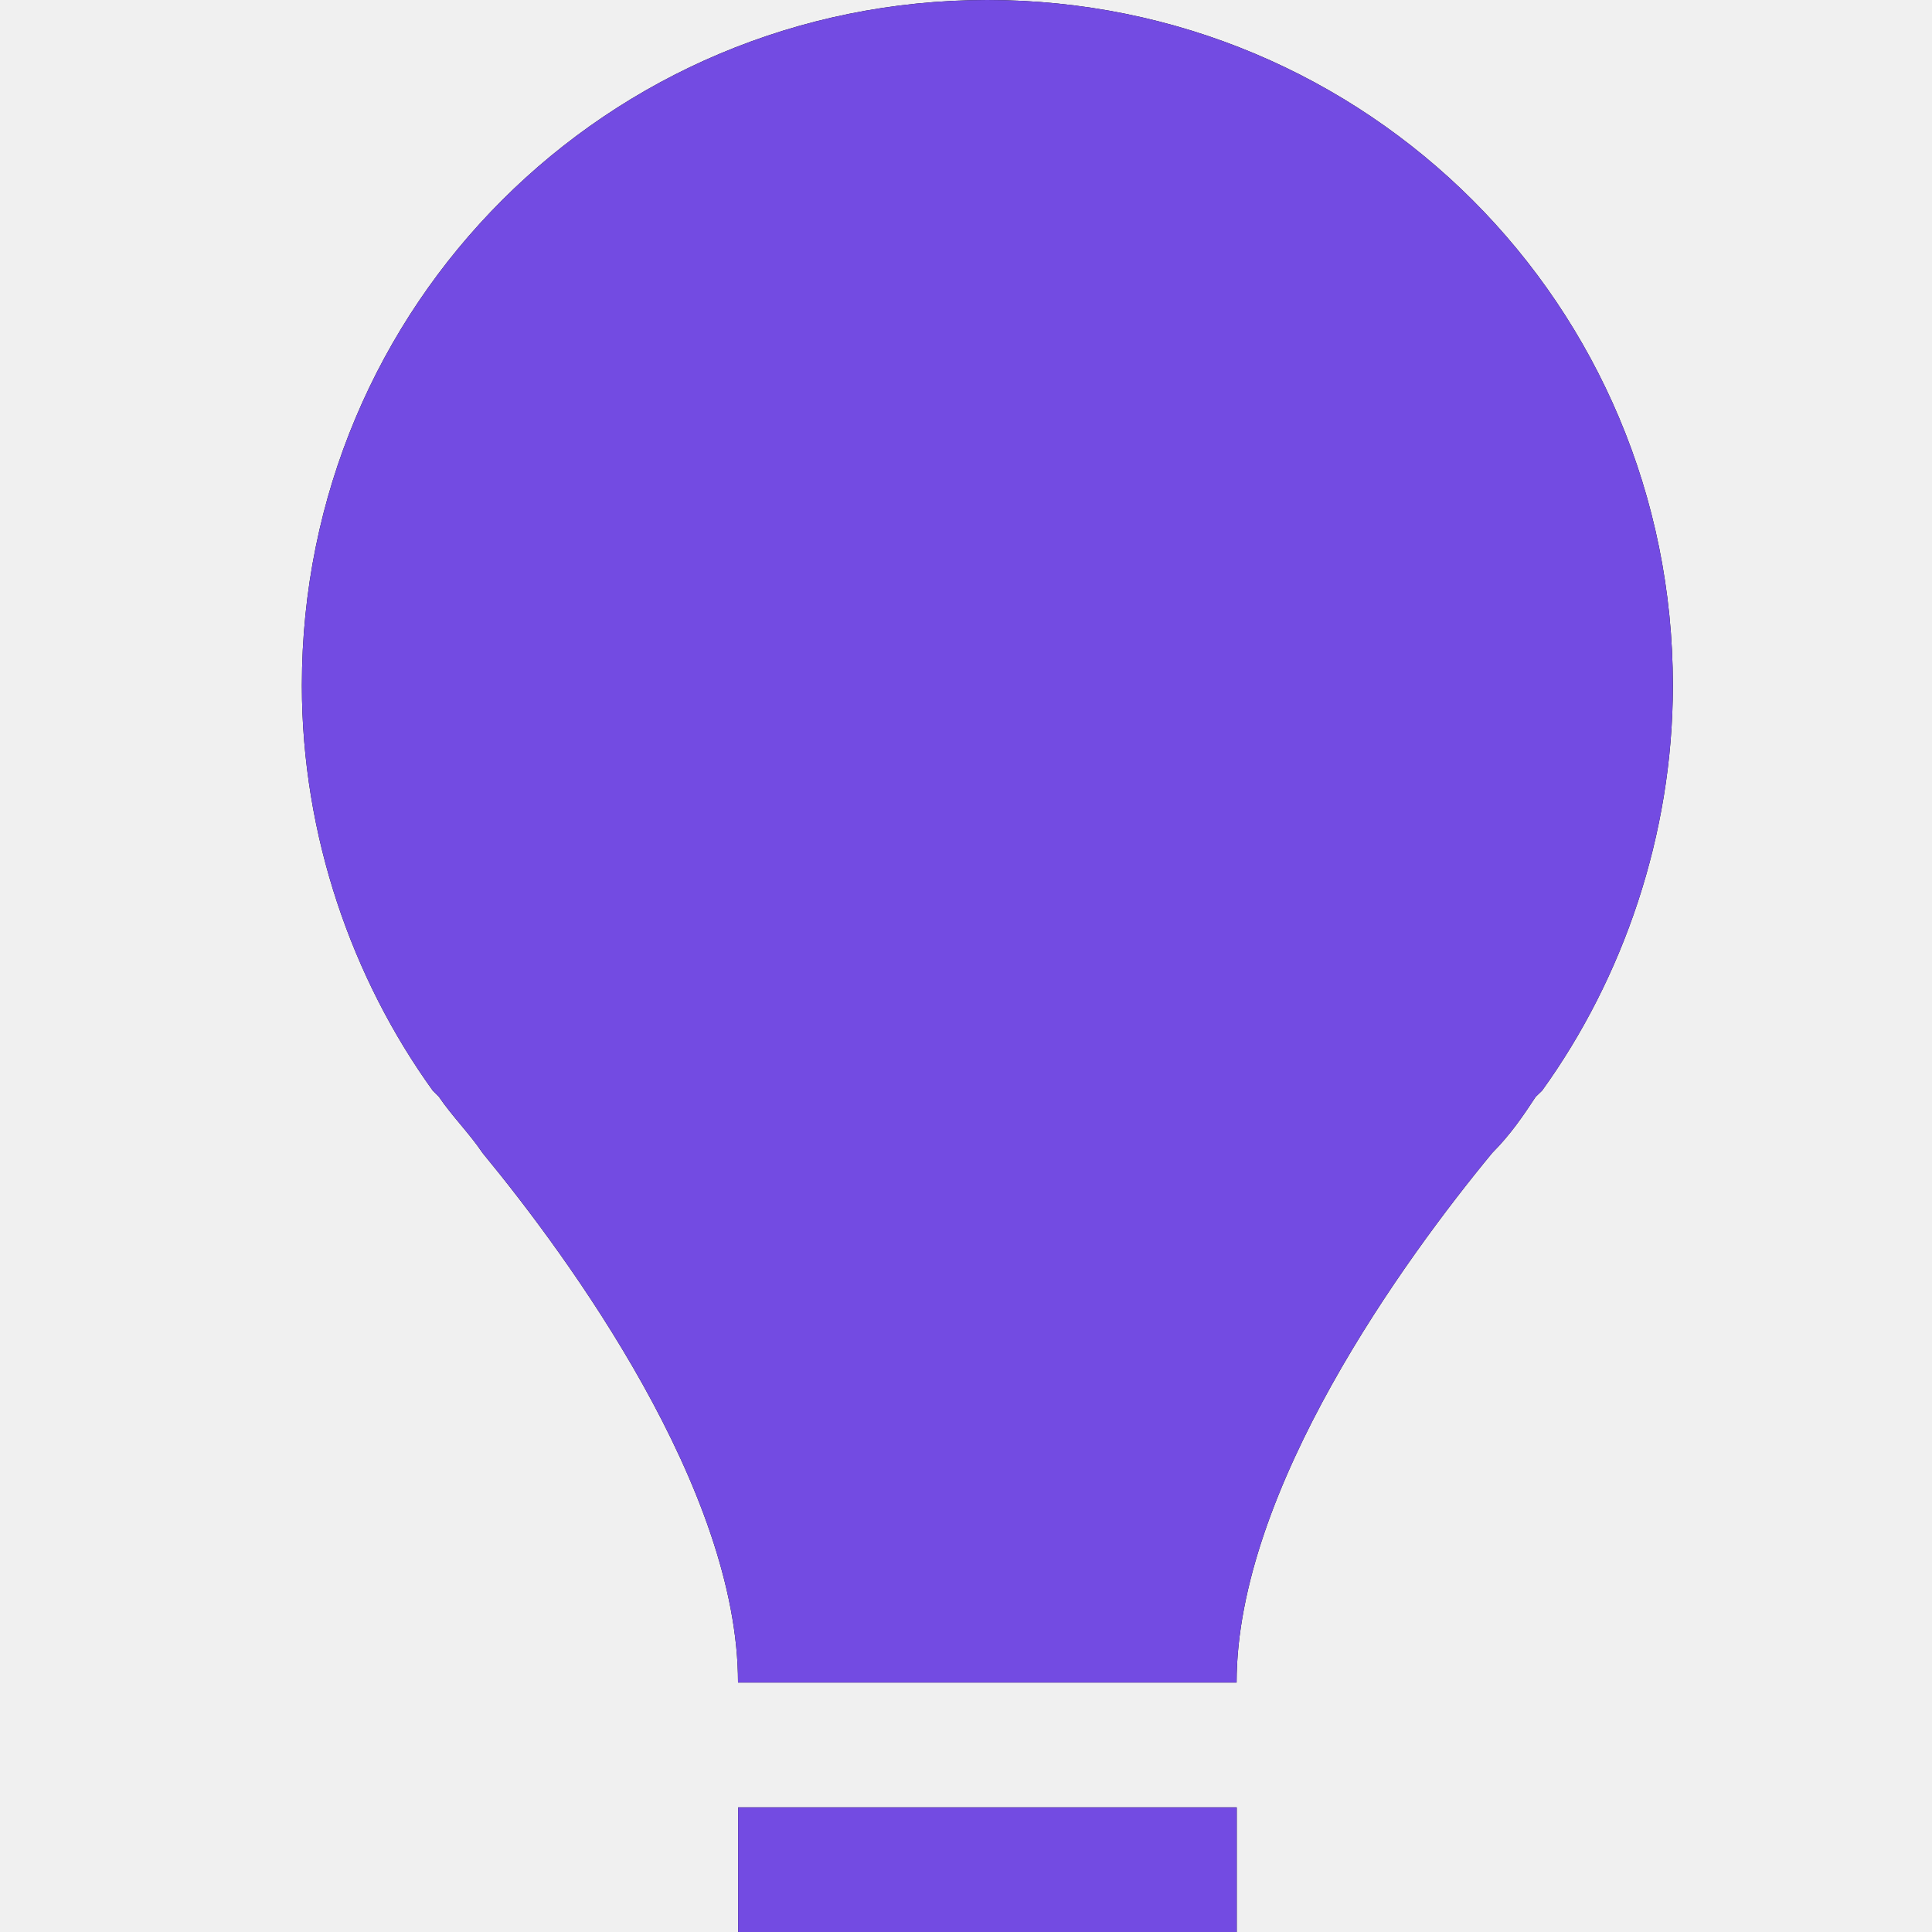
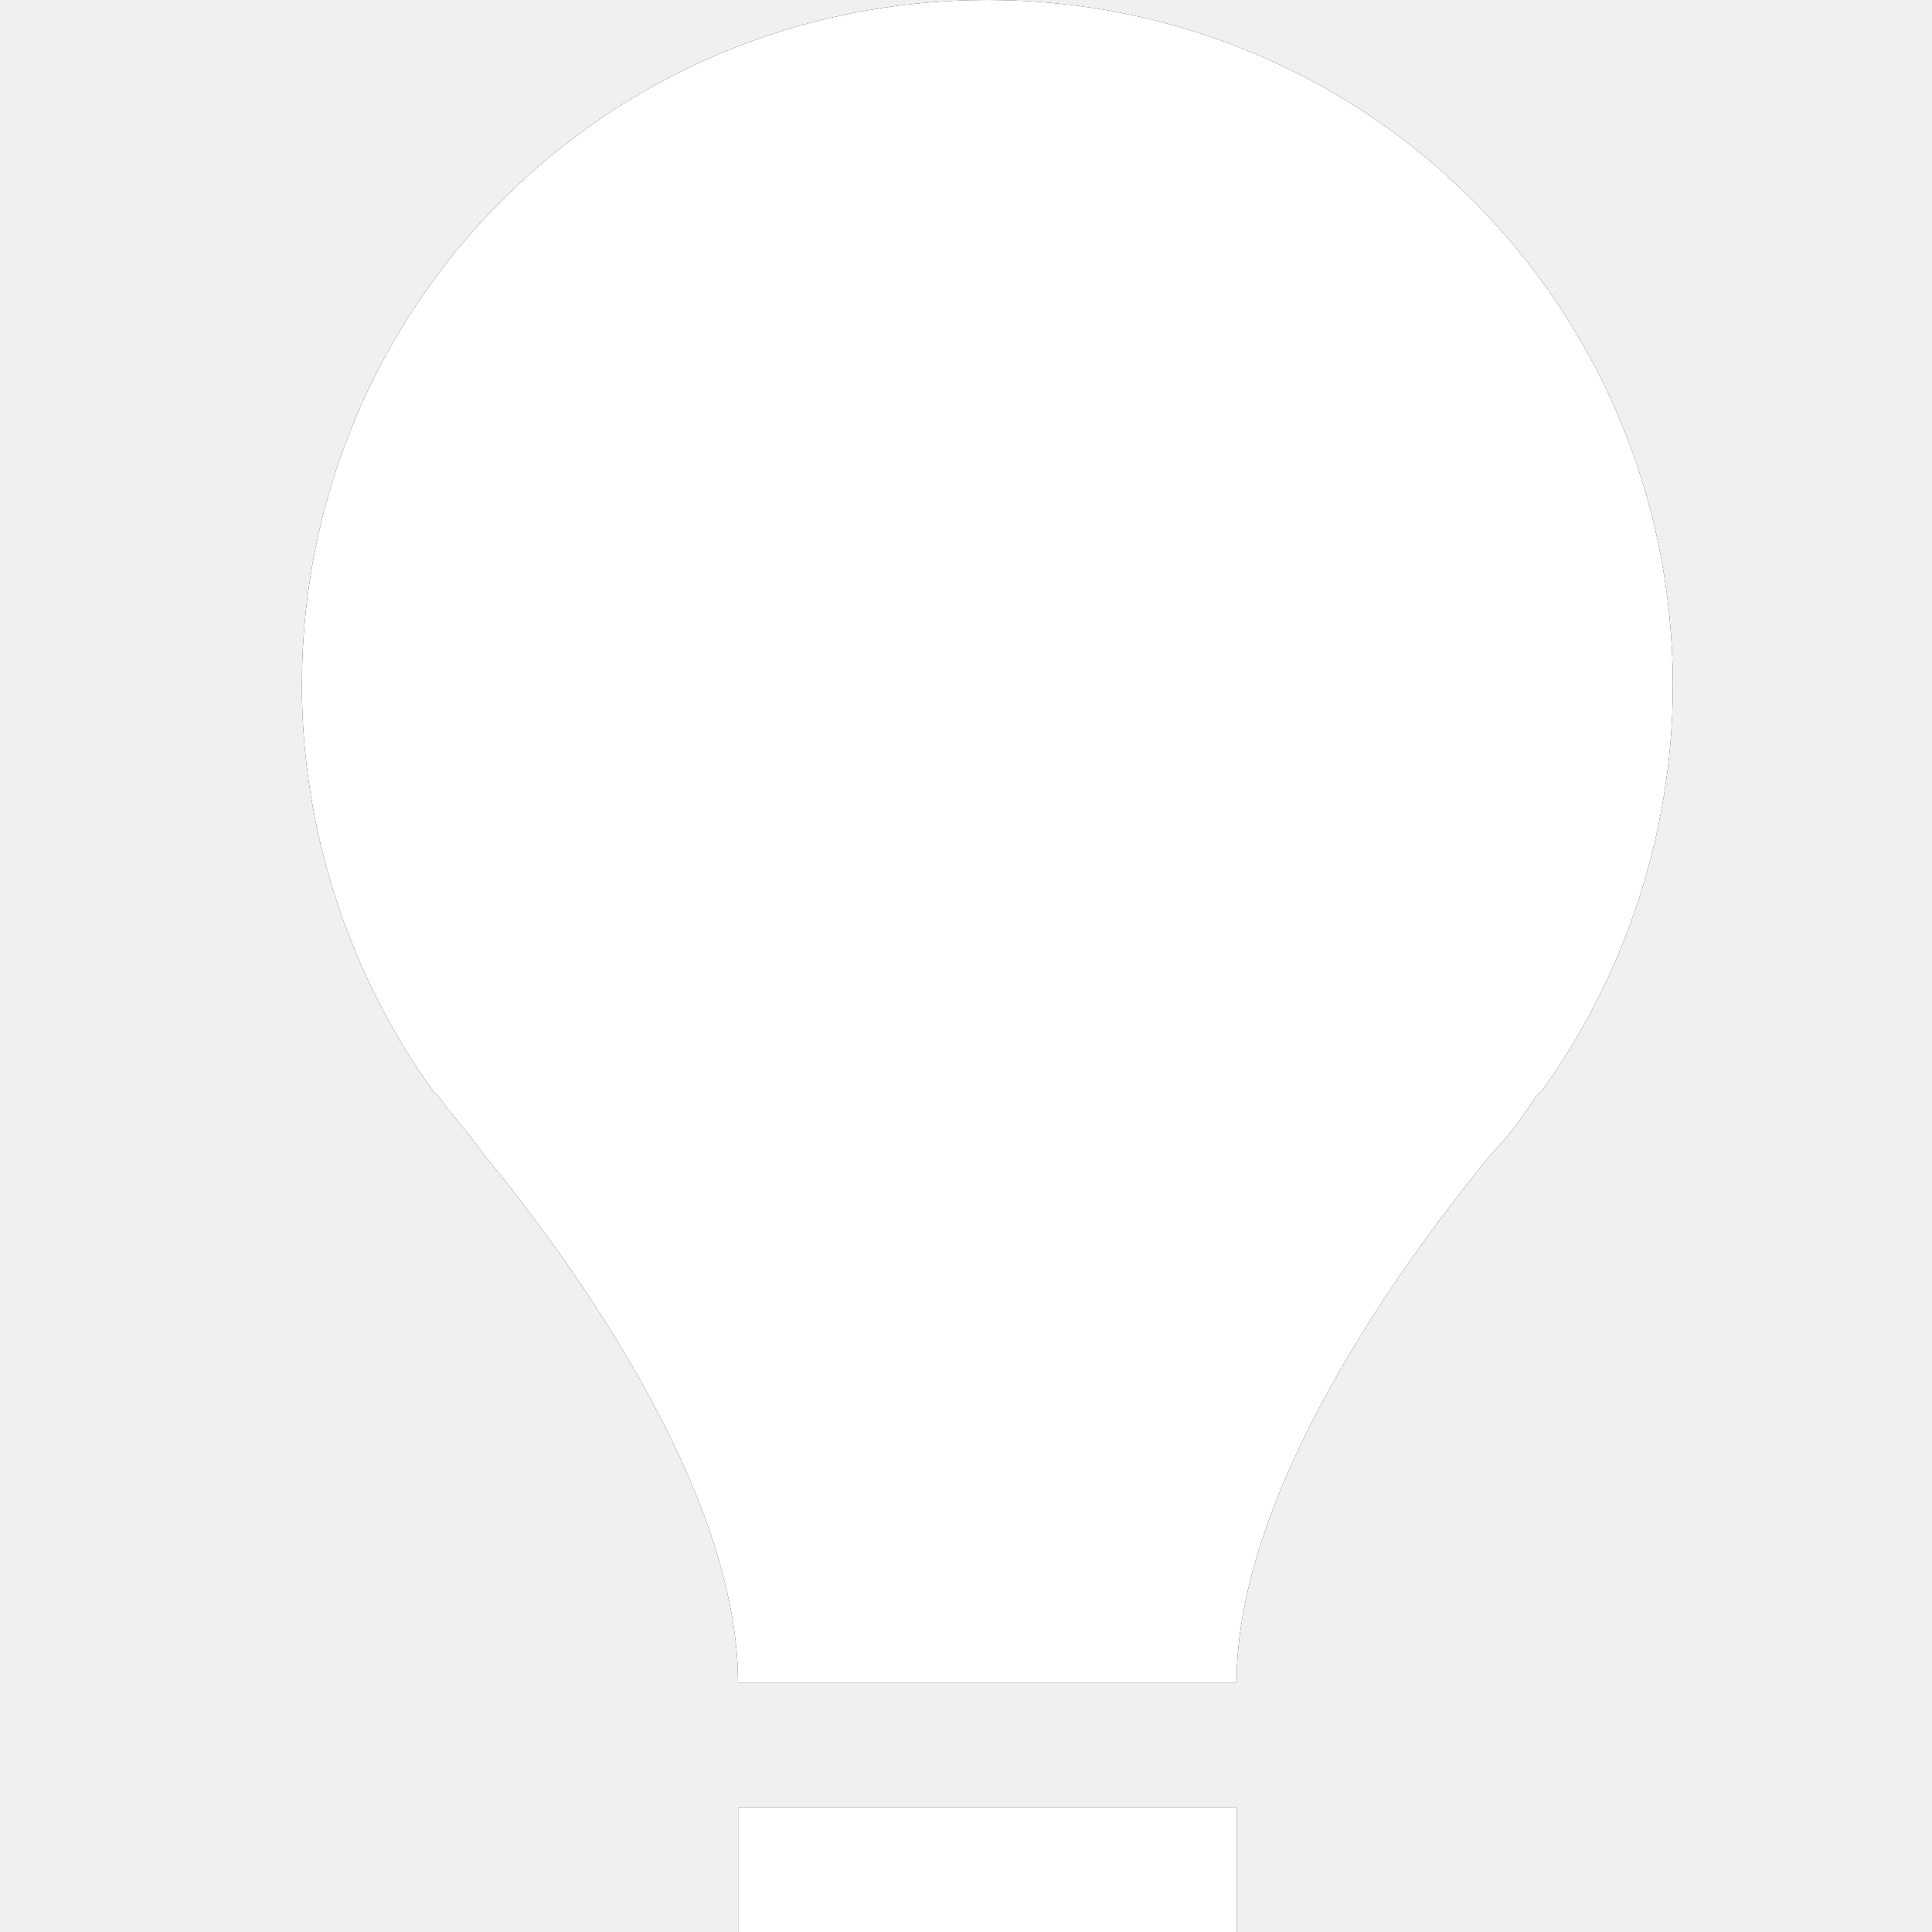
<svg xmlns="http://www.w3.org/2000/svg" xmlns:xlink="http://www.w3.org/1999/xlink" width="16" height="16" viewBox="0 0 16 16">
  <defs>
    <path id="a5sdkwh71a" d="M10.242 14.968V16H6.113v-1.032h4.13zM8.177 0c3.149 0 5.677 2.53 5.677 5.677 0 1.239-.413 2.426-1.083 3.355l-.053.051c-.102.155-.206.31-.36.465-.723.876-2.117 2.787-2.117 4.386H6.112c0-1.6-1.393-3.509-2.116-4.386-.103-.155-.257-.31-.361-.465l-.051-.051C2.914 8.103 2.5 6.916 2.5 5.677 2.5 2.528 5.03 0 8.177 0z" />
  </defs>
  <g fill="none" fill-rule="evenodd">
    <mask id="fvmncwi2yb" fill="#fff">
      <use xlink:href="#a5sdkwh71a" />
    </mask>
    <use fill="#000" fill-rule="nonzero" xlink:href="#a5sdkwh71a" />
-     <path fill="#734BE2" d="M0 0H16V16H0z" mask="url(#fvmncwi2yb)" />
+     <path fill="#FFFFFF" d="M0 0H16V16H0z" mask="url(#fvmncwi2yb)" />
  </g>
</svg>
